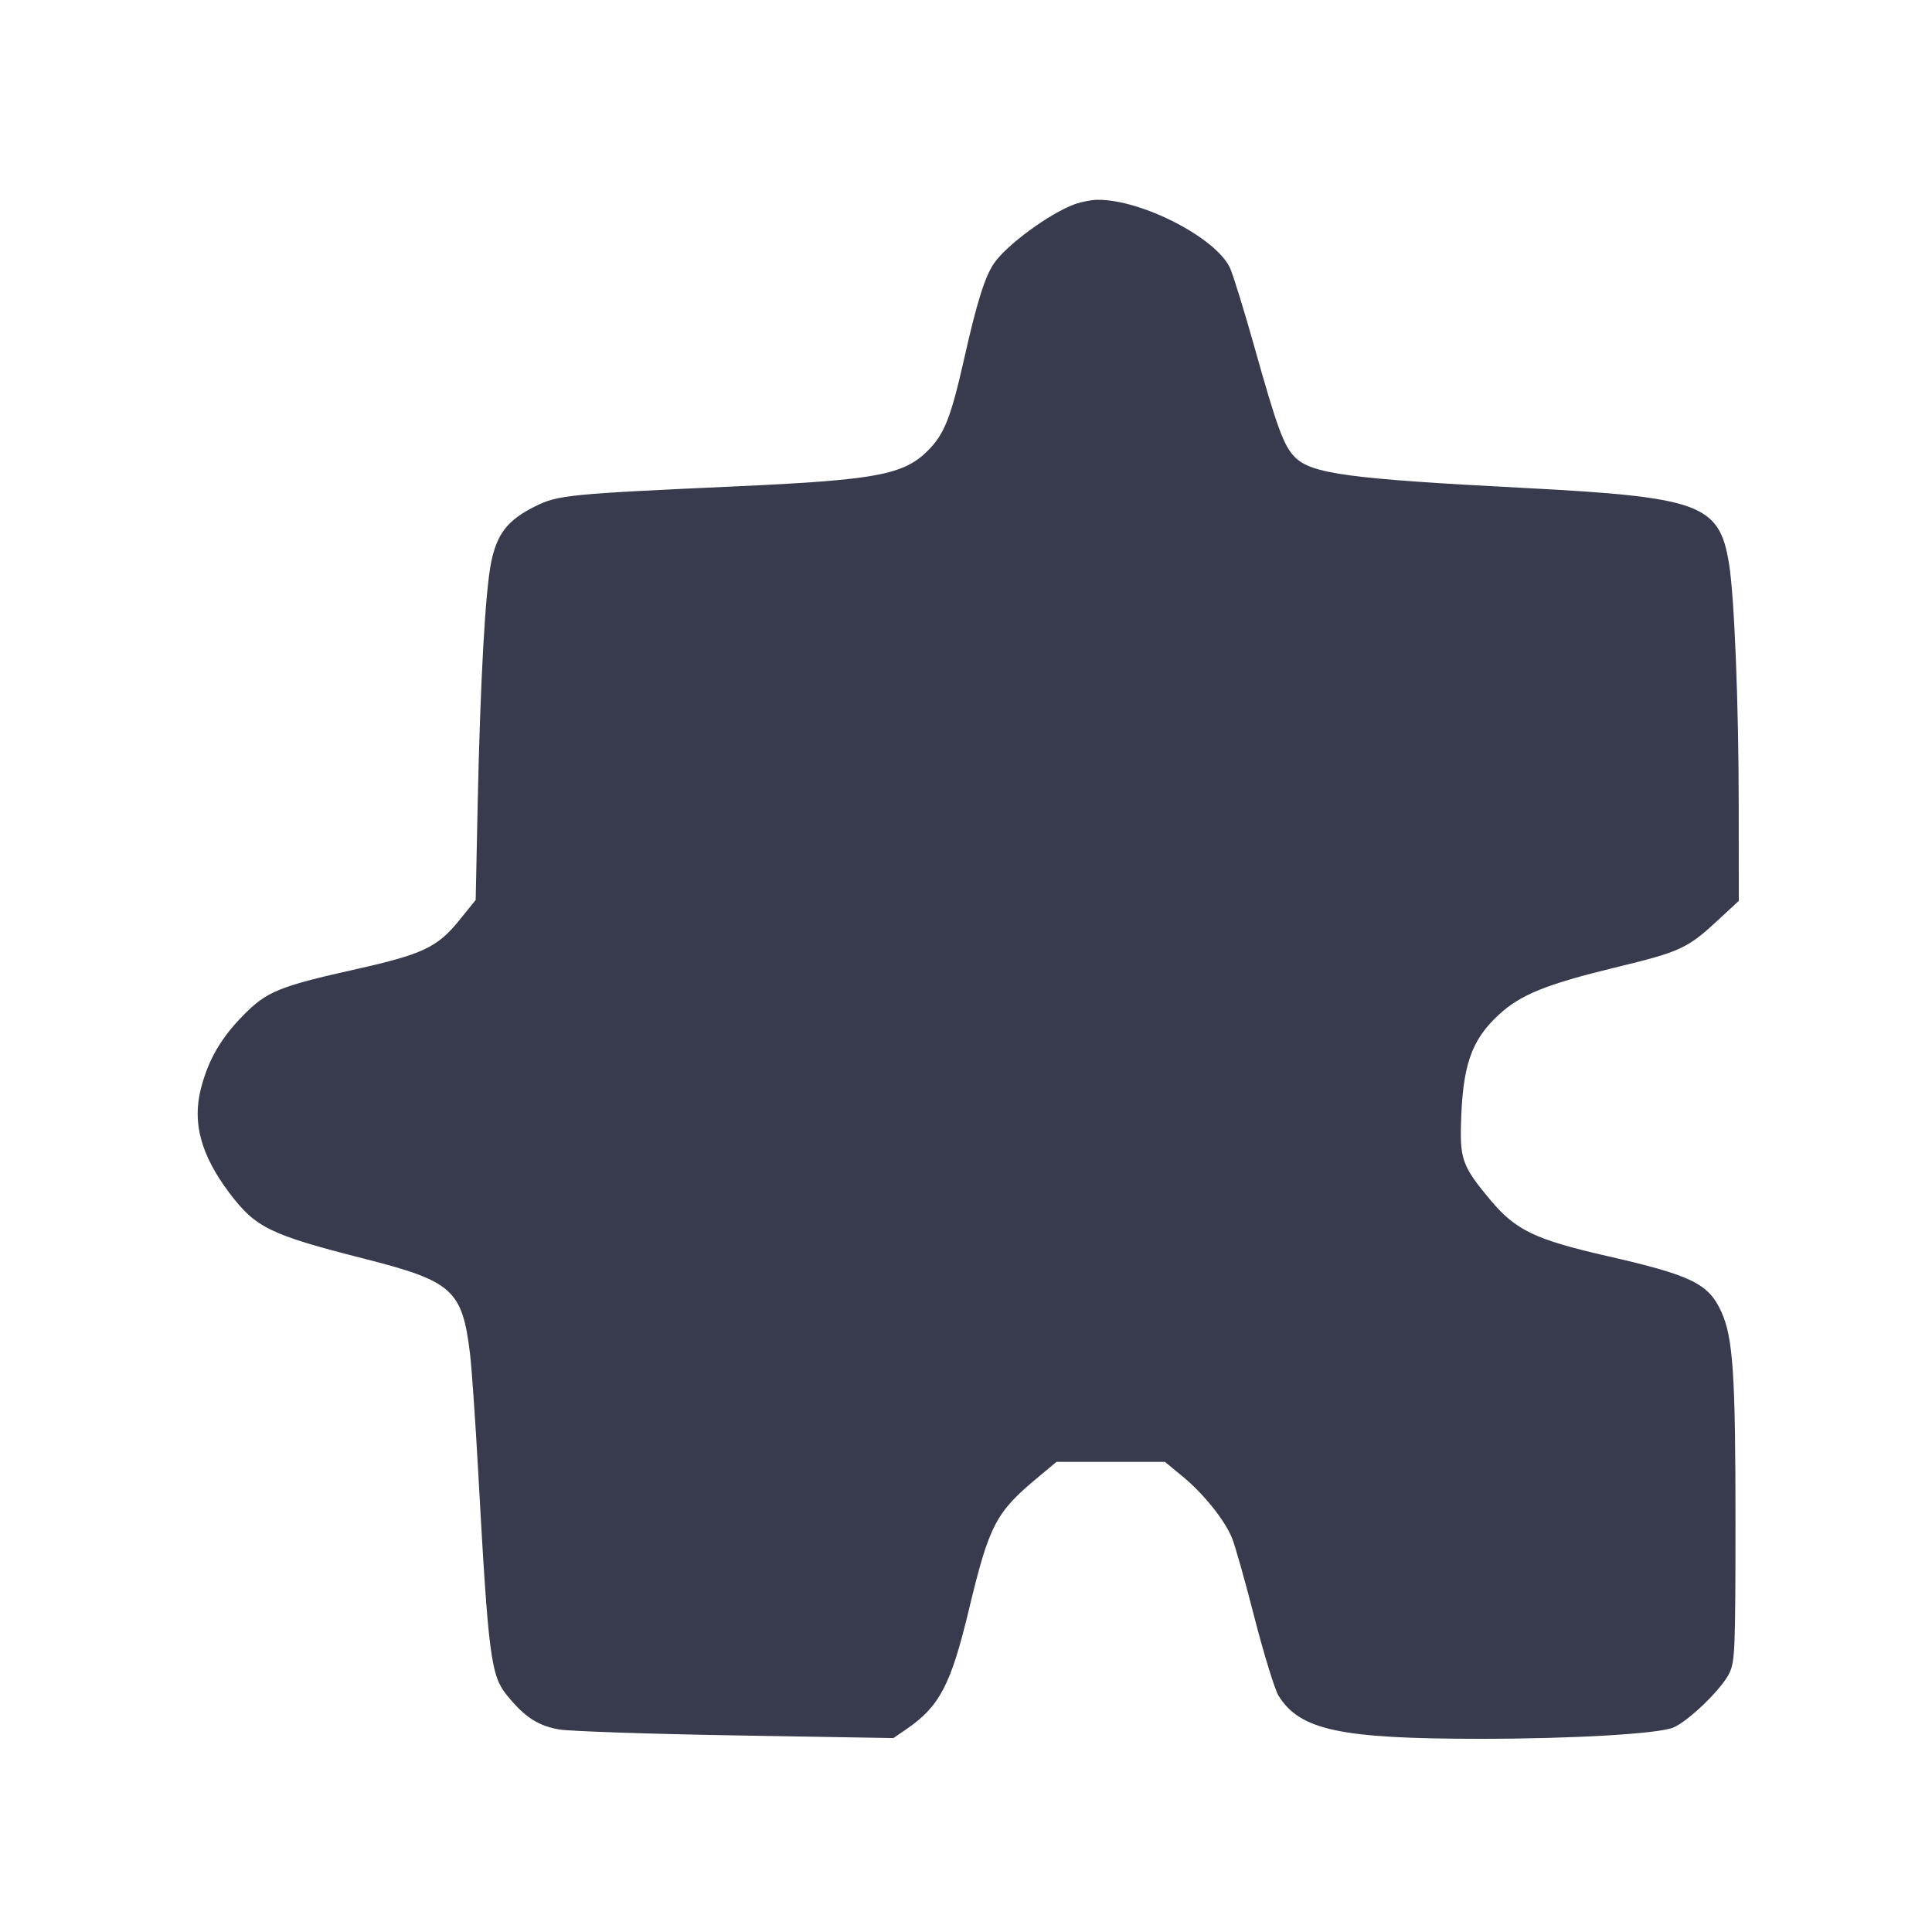
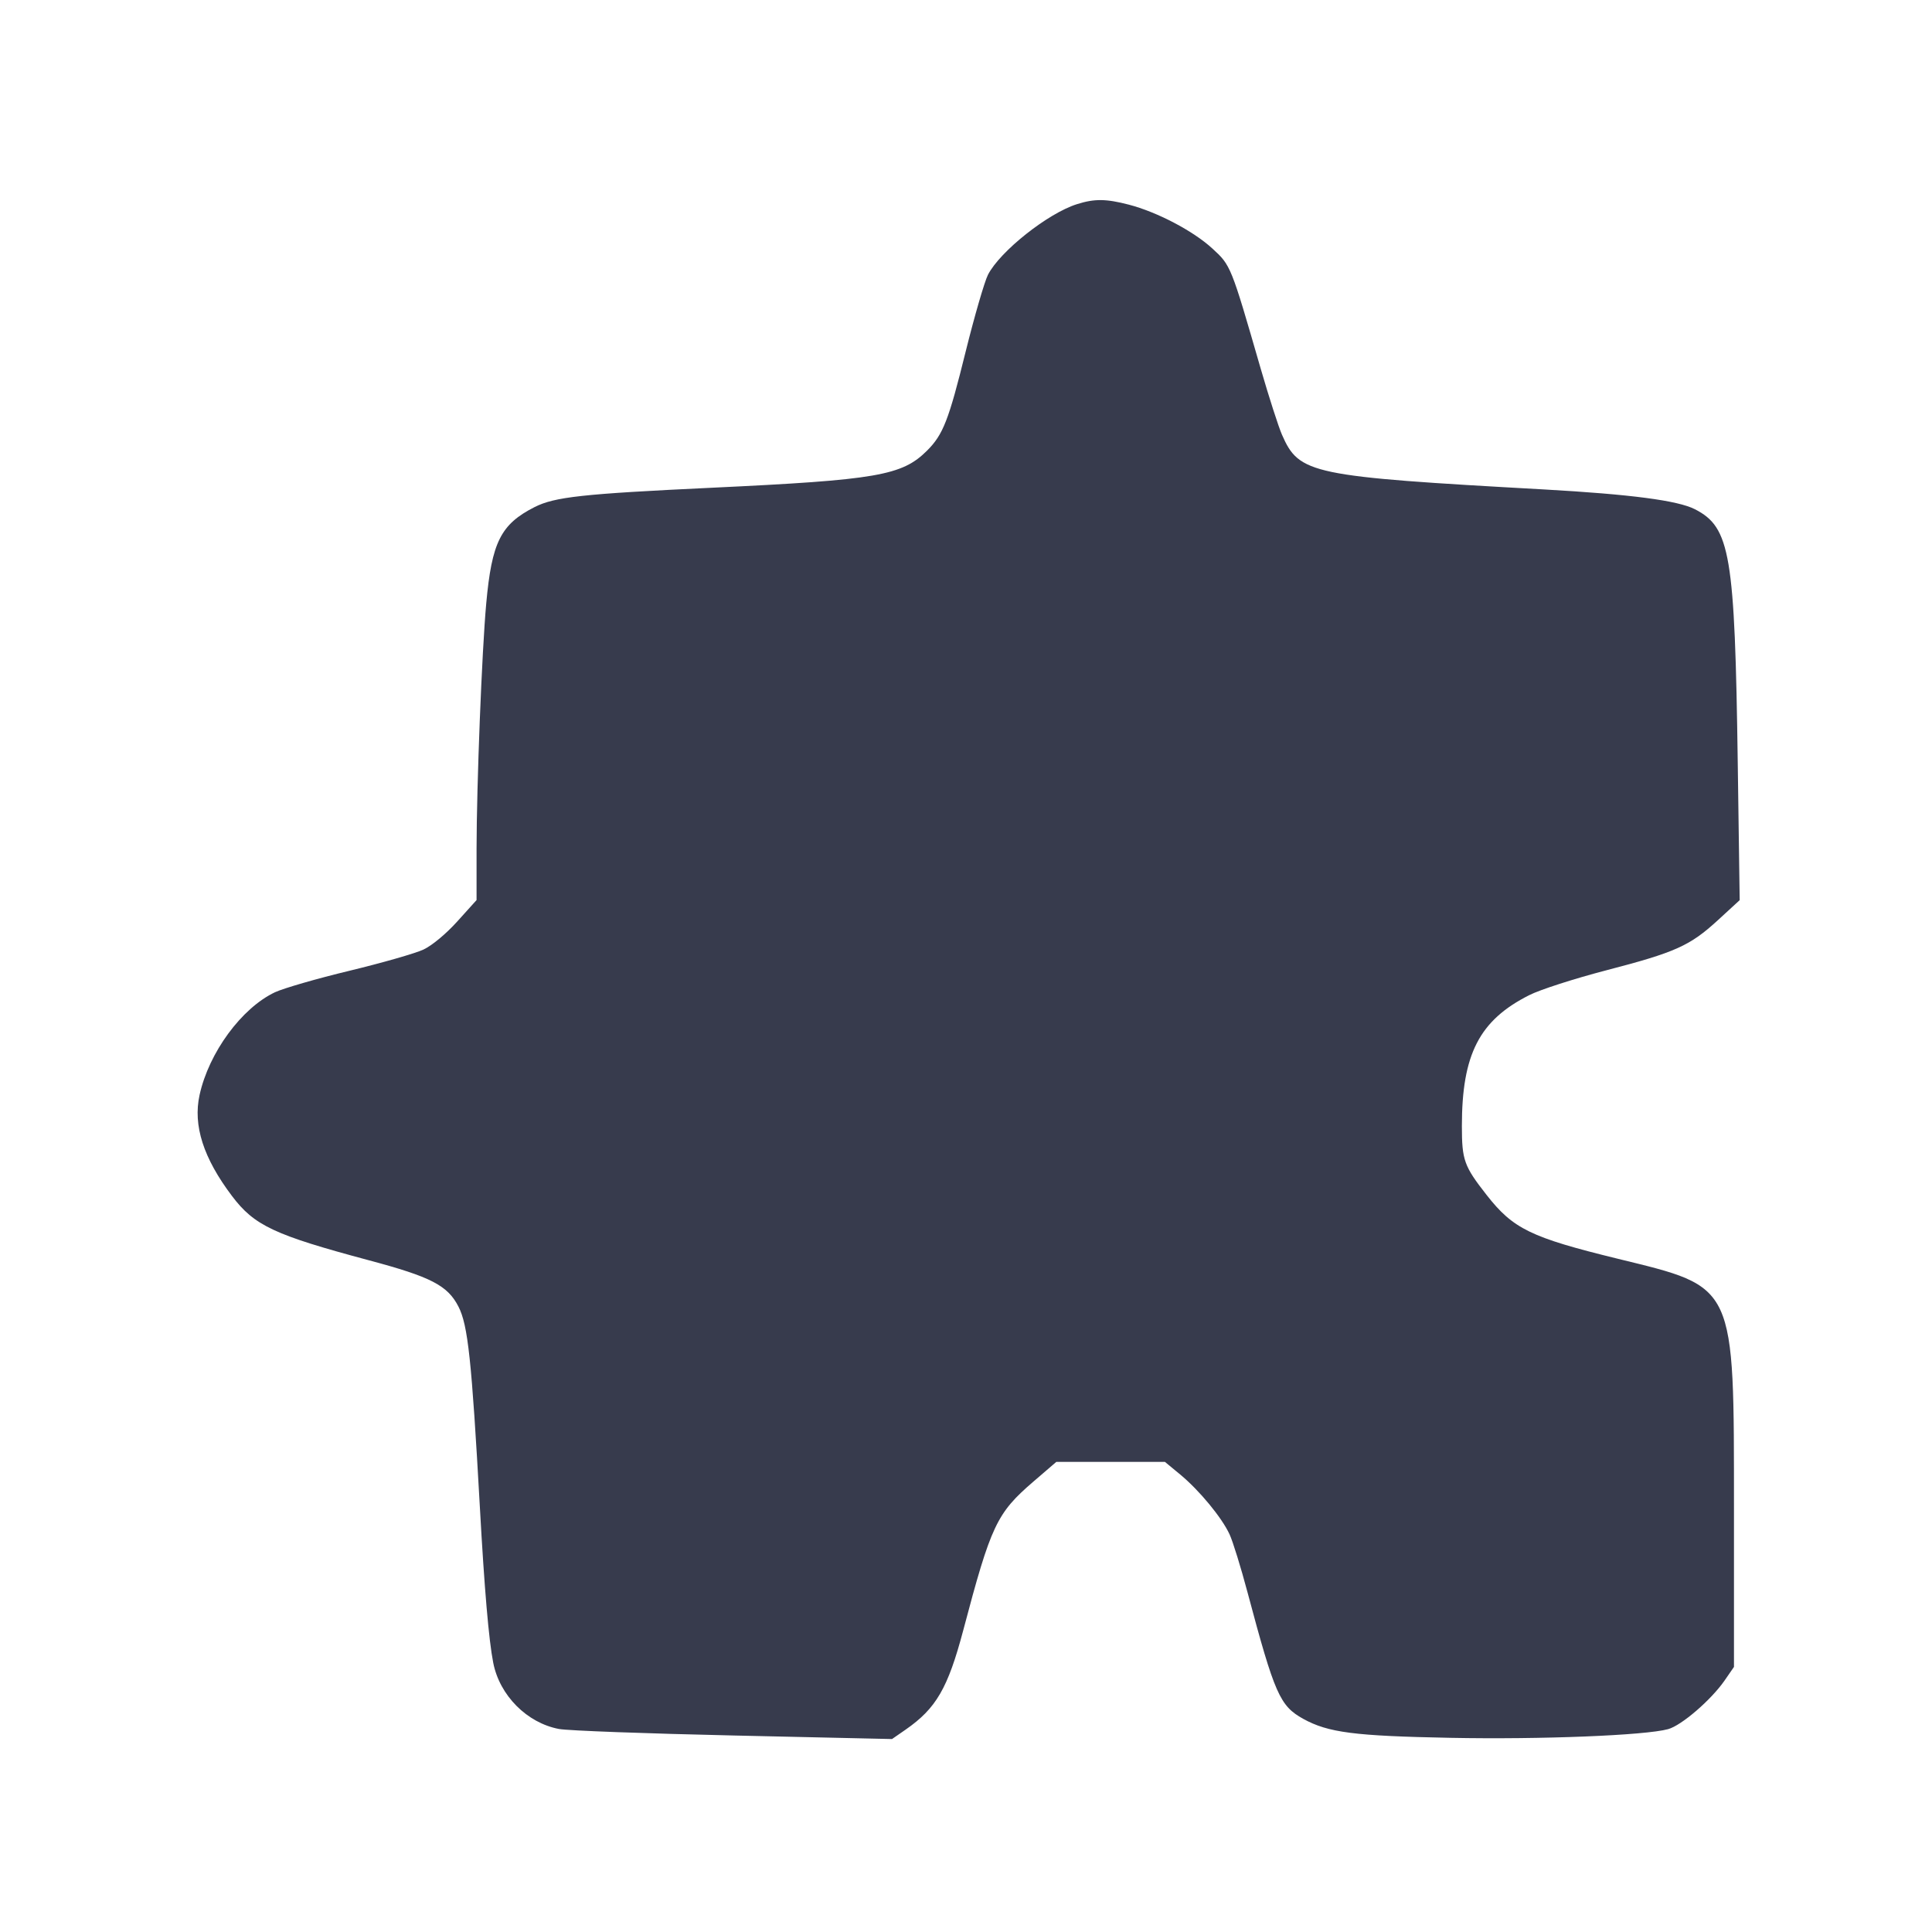
<svg xmlns="http://www.w3.org/2000/svg" width="24" height="24" viewBox="0 0 24 24" fill="none">
-   <path d="M13.355 2.535 C 13.043 2.647,12.505 3.041,12.346 3.274 C 12.235 3.437,12.134 3.758,11.981 4.440 C 11.811 5.192,11.733 5.391,11.524 5.600 C 11.226 5.897,10.883 5.962,9.180 6.040 C 7.061 6.136,6.928 6.149,6.644 6.292 C 6.307 6.460,6.175 6.629,6.102 6.982 C 6.029 7.335,5.967 8.447,5.934 9.980 L 5.909 11.180 5.711 11.425 C 5.437 11.766,5.257 11.852,4.434 12.037 C 3.466 12.253,3.312 12.316,3.020 12.615 C 2.741 12.899,2.588 13.166,2.496 13.522 C 2.387 13.949,2.496 14.348,2.847 14.816 C 3.176 15.252,3.349 15.337,4.528 15.637 C 5.624 15.916,5.743 16.023,5.839 16.820 C 5.860 16.996,5.905 17.644,5.939 18.260 C 6.068 20.598,6.096 20.813,6.302 21.065 C 6.520 21.332,6.684 21.438,6.946 21.484 C 7.075 21.506,8.062 21.540,9.139 21.558 L 11.098 21.591 11.263 21.478 C 11.672 21.197,11.813 20.927,12.035 20.000 C 12.289 18.942,12.369 18.789,12.889 18.356 L 13.124 18.160 13.797 18.160 L 14.471 18.160 14.692 18.342 C 14.950 18.555,15.209 18.877,15.303 19.102 C 15.340 19.189,15.466 19.635,15.583 20.093 C 15.701 20.551,15.836 20.988,15.882 21.064 C 16.148 21.493,16.649 21.600,18.394 21.600 C 19.543 21.600,20.600 21.538,20.787 21.460 C 20.977 21.380,21.397 20.972,21.485 20.780 C 21.552 20.633,21.558 20.485,21.559 18.920 C 21.559 17.069,21.529 16.614,21.382 16.293 C 21.222 15.944,21.014 15.843,19.960 15.602 C 19.069 15.398,18.830 15.283,18.515 14.908 C 18.181 14.510,18.139 14.405,18.148 14.000 C 18.165 13.242,18.272 12.925,18.620 12.604 C 18.890 12.356,19.205 12.228,20.060 12.020 C 20.884 11.820,20.959 11.785,21.354 11.419 L 21.600 11.191 21.599 10.026 C 21.599 8.750,21.545 7.408,21.478 6.999 C 21.358 6.262,21.120 6.175,18.926 6.061 C 16.762 5.949,16.293 5.886,16.087 5.680 C 15.948 5.541,15.867 5.323,15.580 4.300 C 15.456 3.860,15.322 3.426,15.282 3.334 C 15.115 2.957,14.178 2.474,13.628 2.482 C 13.558 2.483,13.435 2.507,13.355 2.535 " fill="#373B4D" stroke="none" fill-rule="evenodd" />
+   <path d="M13.379 2.536 C 13.018 2.649,12.422 3.122,12.273 3.413 C 12.230 3.498,12.105 3.928,11.996 4.367 C 11.785 5.221,11.716 5.398,11.517 5.597 C 11.206 5.908,10.895 5.962,8.840 6.059 C 7.233 6.135,6.891 6.173,6.641 6.299 C 6.220 6.513,6.109 6.735,6.040 7.498 C 5.986 8.092,5.921 9.750,5.920 10.541 L 5.920 11.181 5.681 11.446 C 5.540 11.602,5.368 11.745,5.260 11.796 C 5.160 11.843,4.747 11.961,4.342 12.059 C 3.938 12.156,3.521 12.277,3.416 12.326 C 3.002 12.521,2.594 13.076,2.479 13.603 C 2.396 13.981,2.527 14.387,2.881 14.856 C 3.159 15.225,3.407 15.341,4.580 15.655 C 5.355 15.862,5.560 15.968,5.695 16.231 C 5.813 16.461,5.859 16.890,5.961 18.720 C 6.017 19.735,6.072 20.376,6.127 20.655 C 6.206 21.061,6.546 21.403,6.944 21.478 C 7.057 21.499,8.034 21.535,9.115 21.559 L 11.081 21.603 11.250 21.486 C 11.629 21.223,11.775 20.971,11.965 20.255 C 12.311 18.946,12.381 18.798,12.836 18.406 L 13.122 18.160 13.797 18.160 L 14.471 18.160 14.661 18.317 C 14.899 18.514,15.178 18.852,15.274 19.060 C 15.315 19.148,15.415 19.472,15.497 19.780 C 15.835 21.048,15.899 21.191,16.189 21.352 C 16.500 21.523,16.822 21.565,18.021 21.588 C 19.138 21.610,20.440 21.558,20.722 21.480 C 20.889 21.434,21.254 21.119,21.422 20.878 L 21.540 20.707 21.540 18.763 C 21.539 15.928,21.571 15.998,20.094 15.636 C 19.016 15.372,18.797 15.266,18.467 14.844 C 18.187 14.487,18.160 14.411,18.160 13.989 C 18.160 13.097,18.377 12.674,18.997 12.362 C 19.128 12.295,19.557 12.157,19.948 12.055 C 20.814 11.830,20.992 11.750,21.340 11.431 L 21.611 11.182 21.587 9.481 C 21.551 6.883,21.495 6.552,21.055 6.326 C 20.842 6.217,20.260 6.141,19.180 6.080 C 16.279 5.919,16.140 5.890,15.925 5.400 C 15.882 5.301,15.763 4.932,15.661 4.580 C 15.290 3.296,15.290 3.297,15.058 3.085 C 14.820 2.867,14.372 2.633,14.022 2.542 C 13.740 2.469,13.597 2.467,13.379 2.536 " fill="#373B4D" stroke="none" fill-rule="evenodd" />
</svg>
